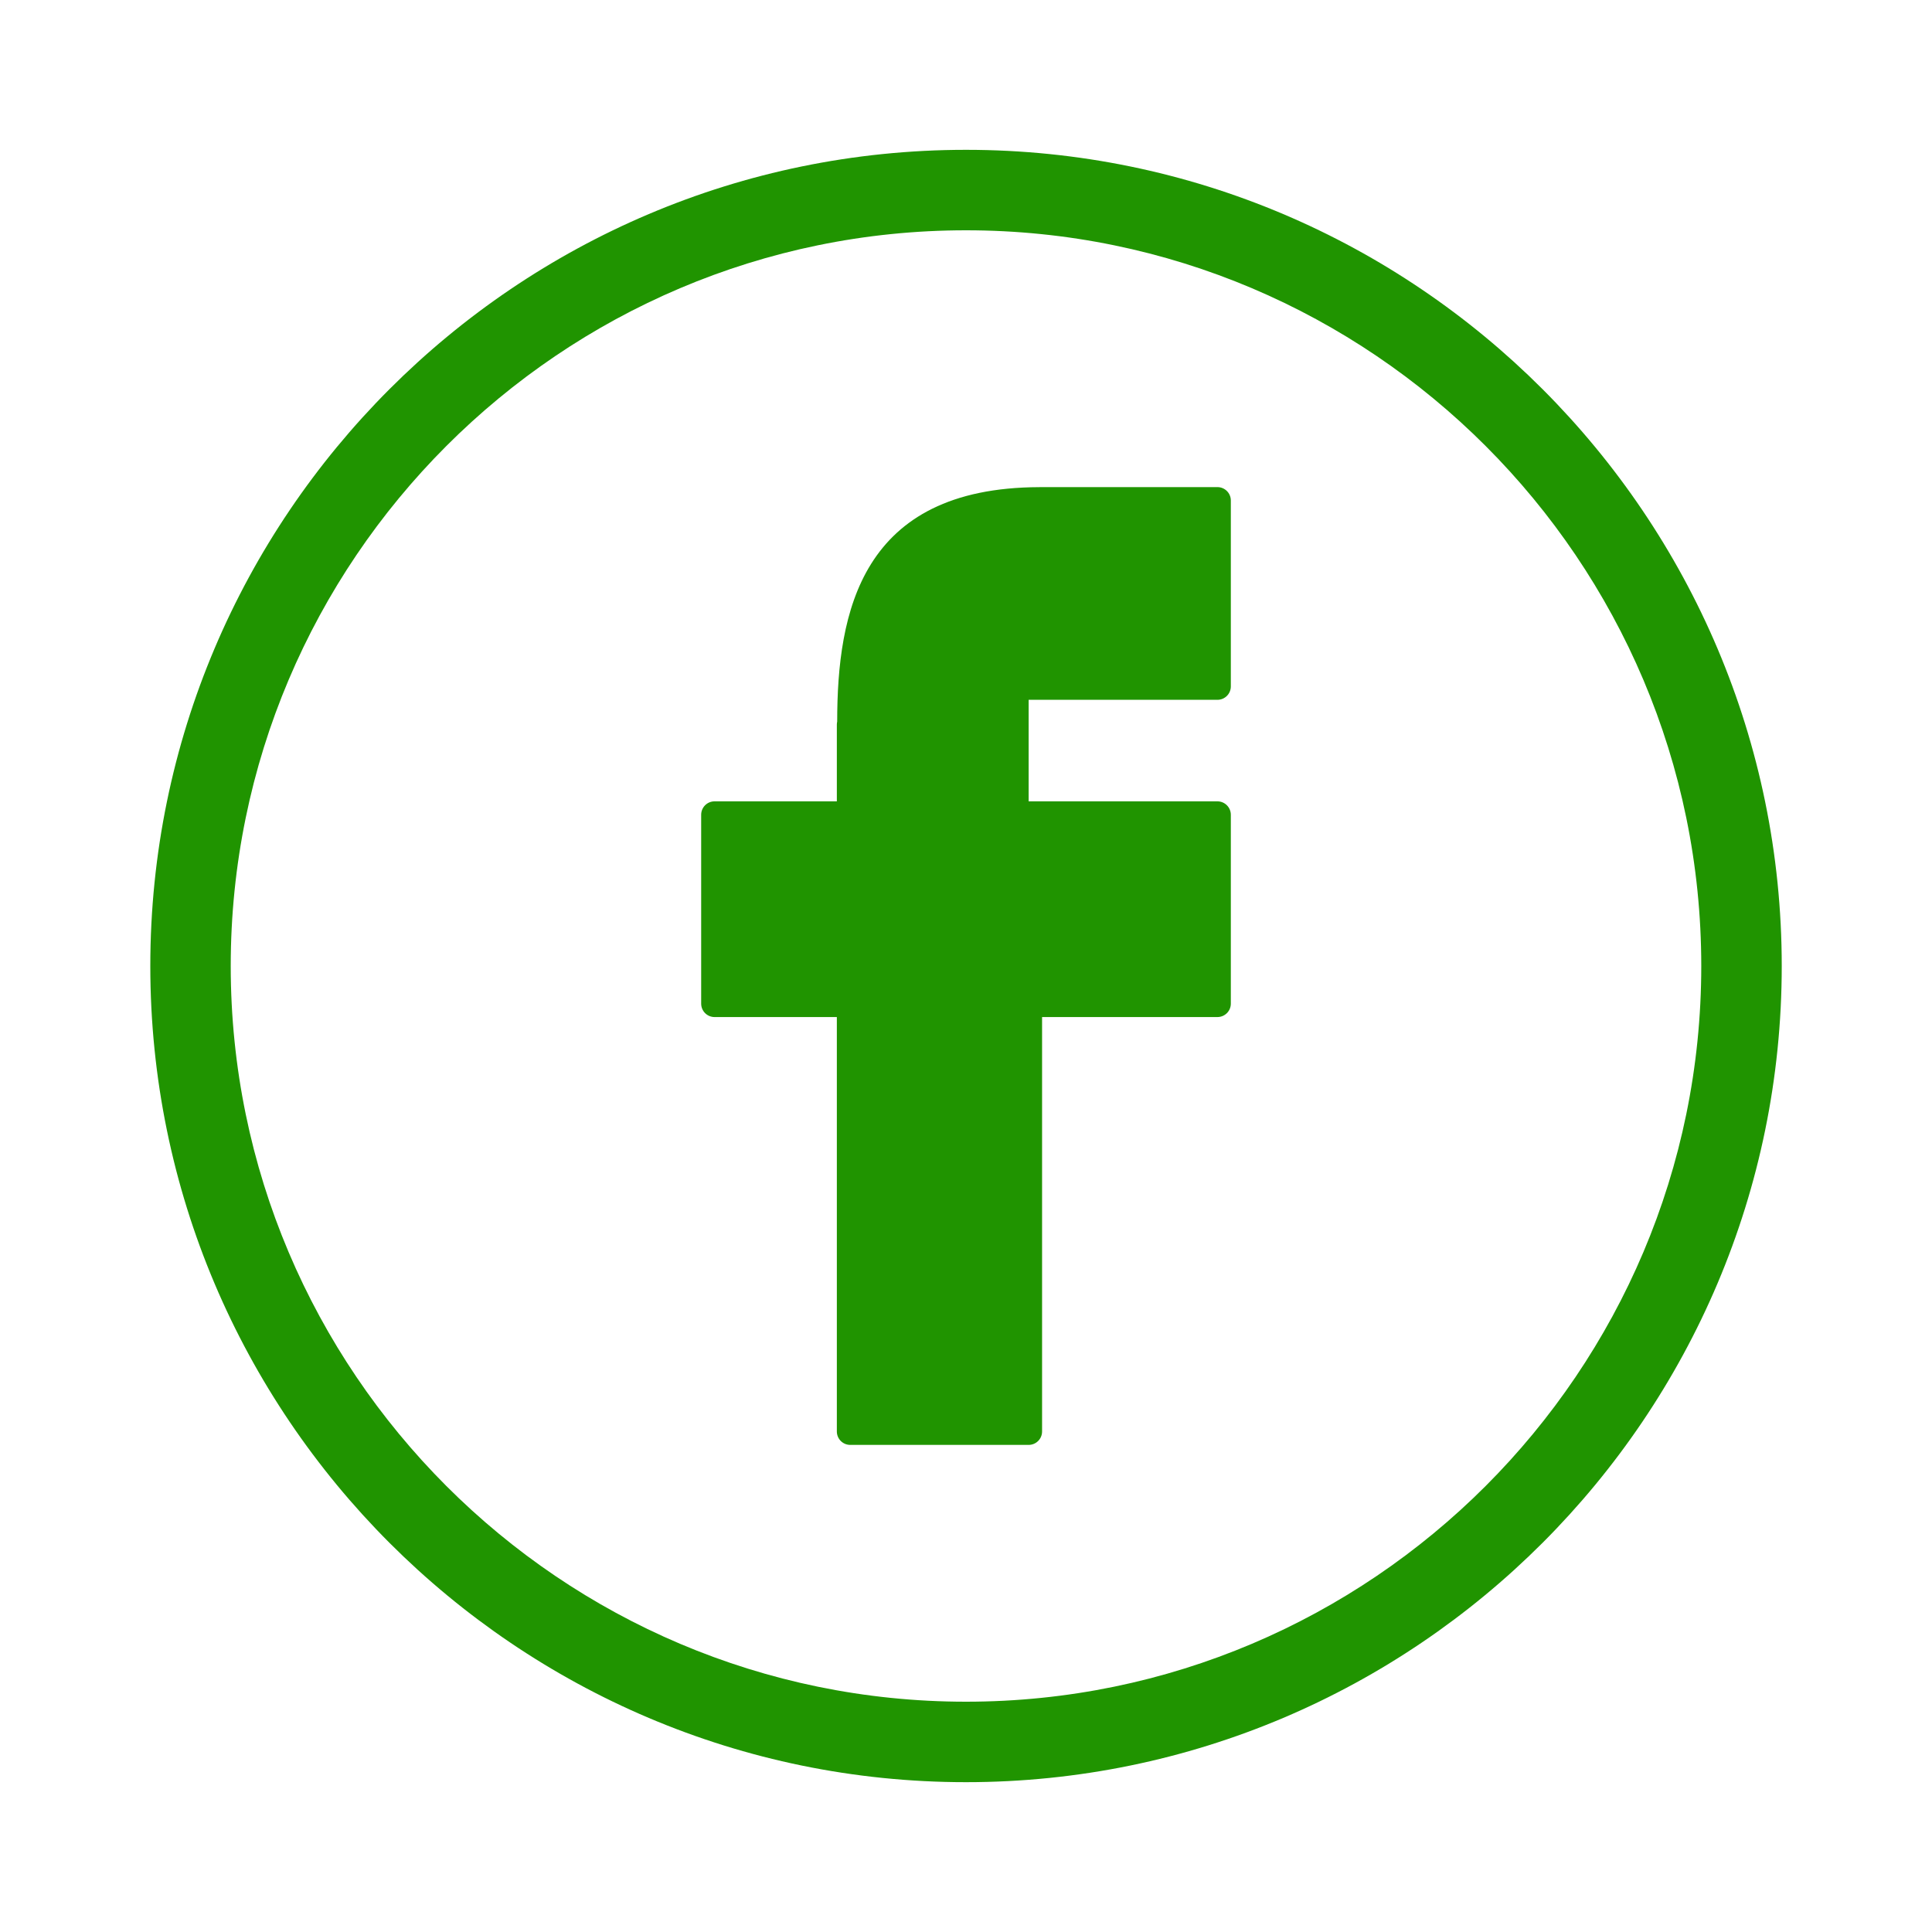
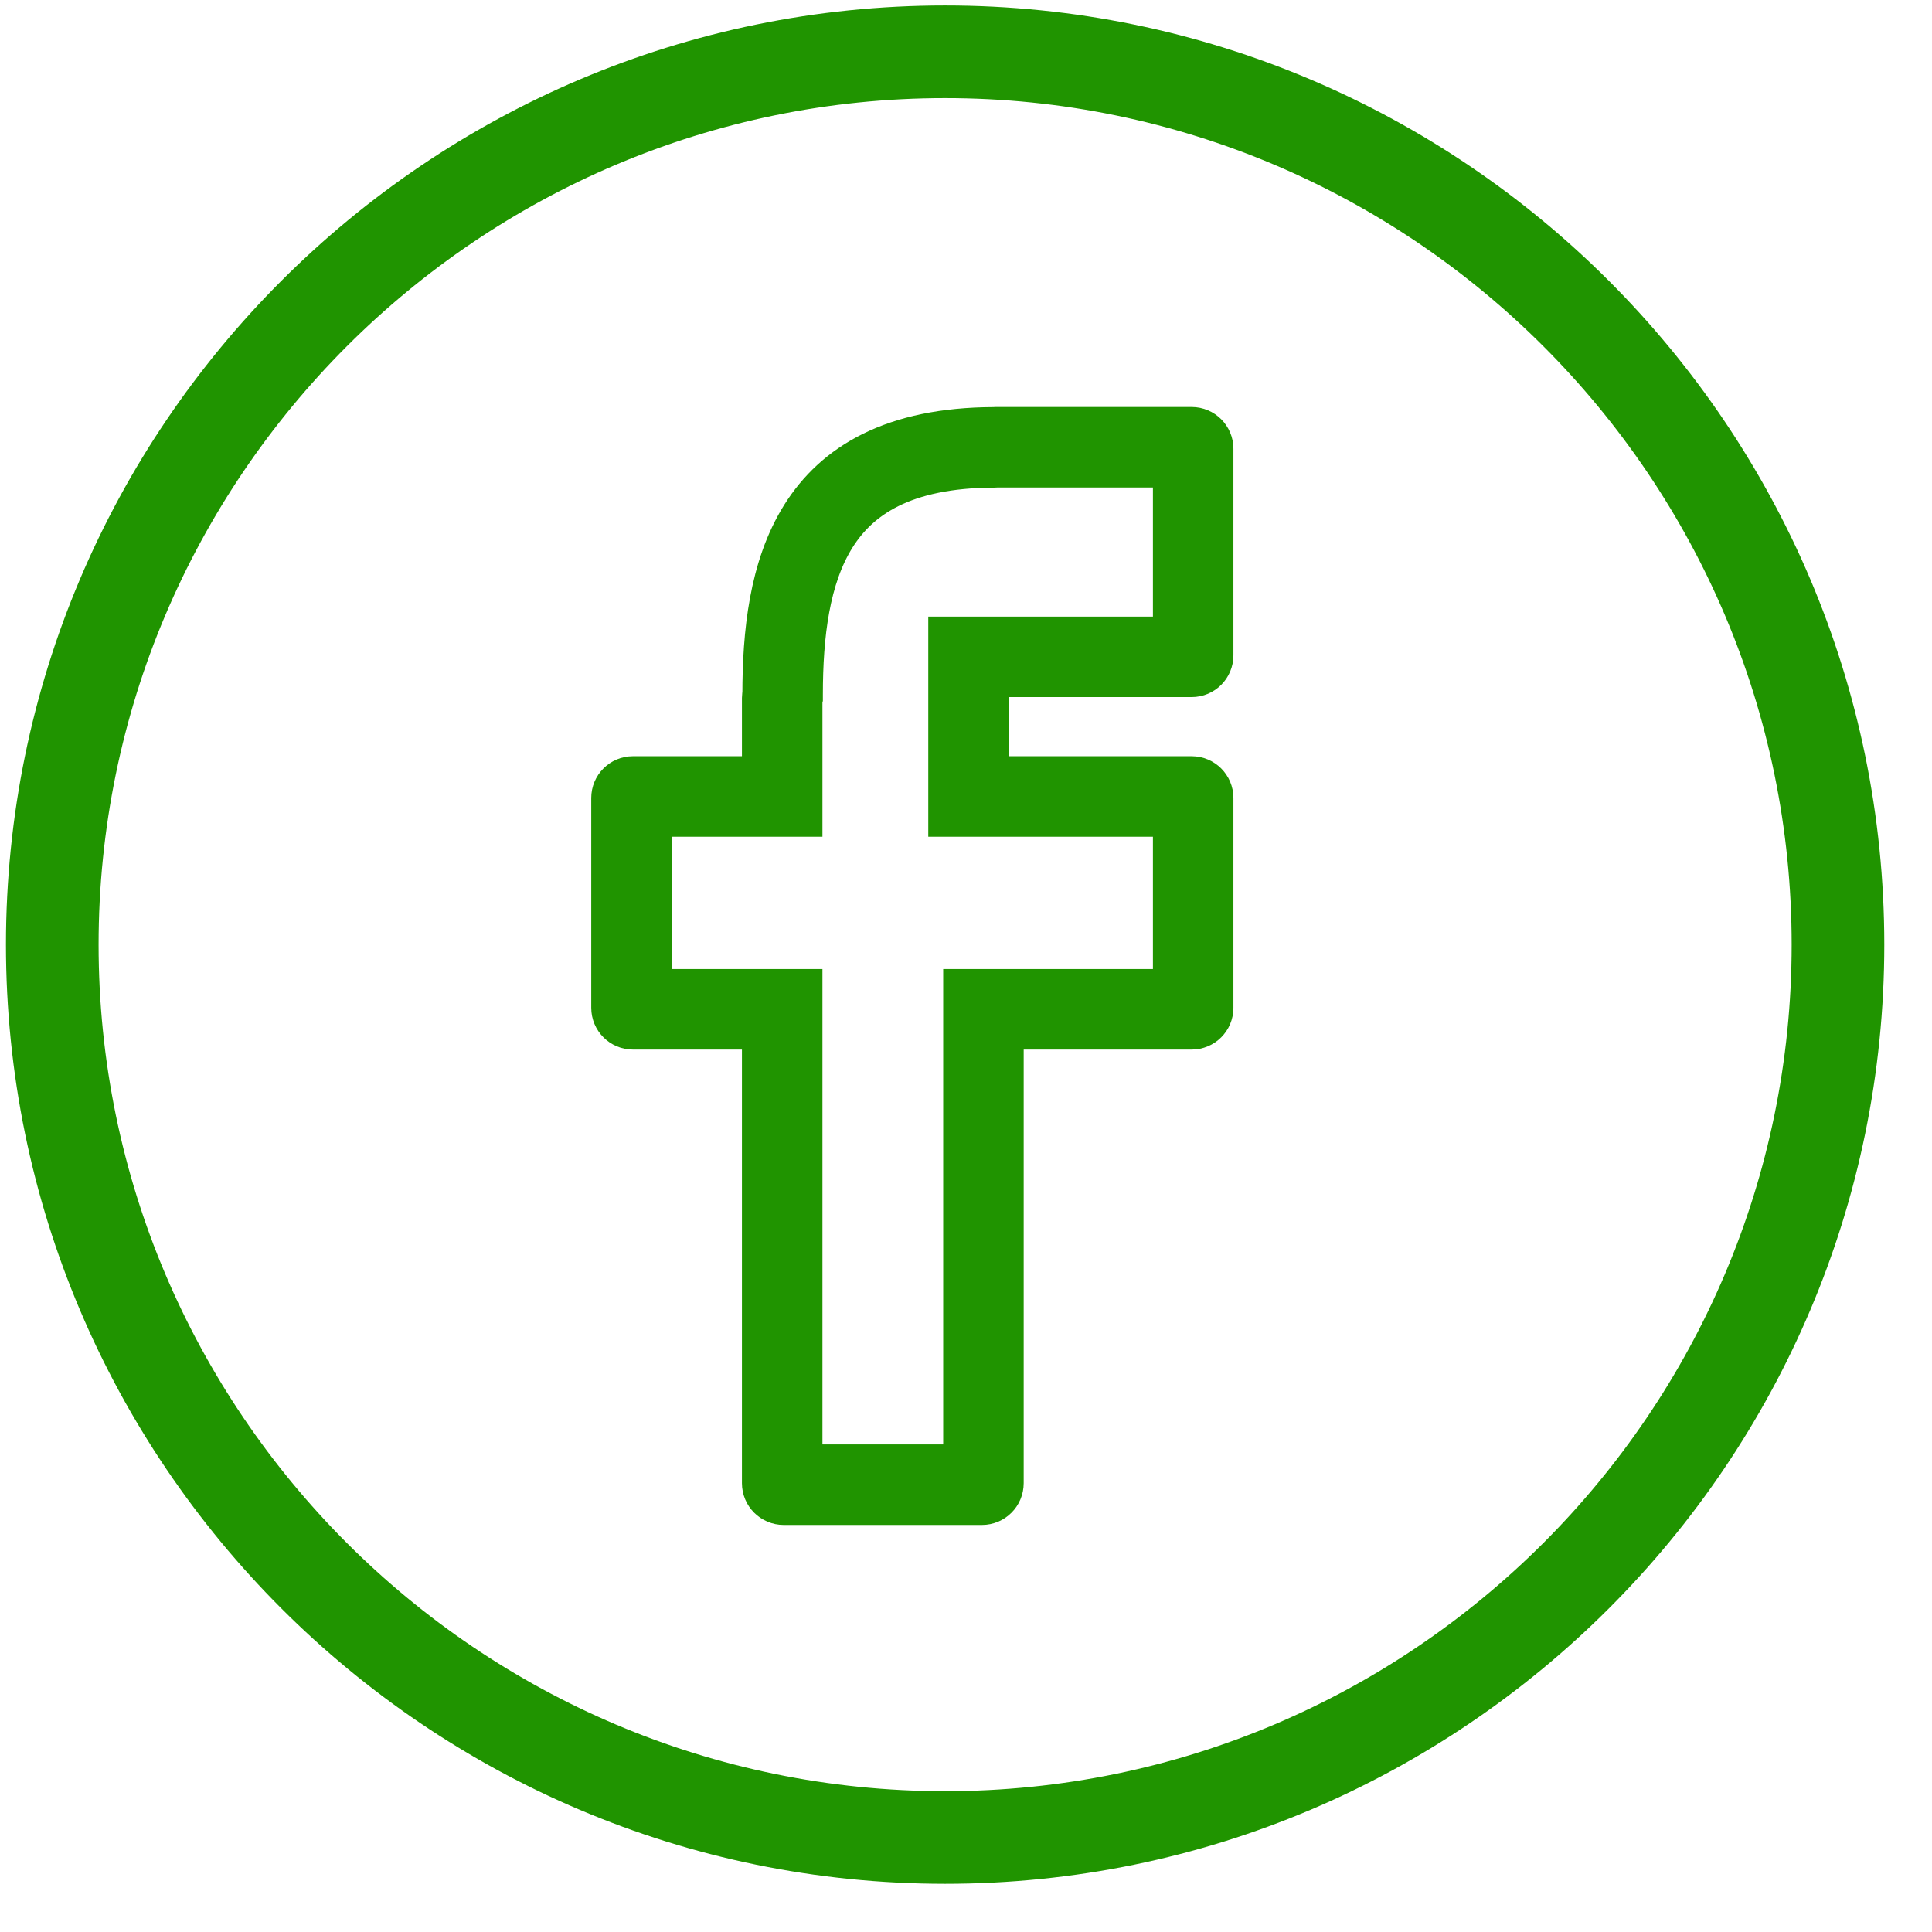
- <svg xmlns="http://www.w3.org/2000/svg" width="30" height="30" viewBox="0 0 40 40" fill="none">
-   <path d="M20 3.102C10.688 3.102 3.112 10.682 3.112 20C3.112 29.318 10.688 36.898 20 36.898C29.312 36.898 36.889 29.318 36.889 20C36.889 10.682 29.312 3.102 20 3.102ZM20 35.232C11.606 35.232 4.777 28.399 4.777 20C4.777 11.601 11.606 4.768 20 4.768C28.394 4.768 35.223 11.601 35.223 20C35.223 28.399 28.394 35.232 20 35.232Z" fill="#209400" />
-   <path d="M25.205 10.085H21.542C21.533 10.085 21.525 10.085 21.517 10.086C17.818 10.097 17.335 12.681 17.333 14.94C17.328 14.961 17.326 14.983 17.326 15.005V16.591H14.794C14.641 16.591 14.517 16.715 14.517 16.869V20.779C14.517 20.933 14.641 21.057 14.794 21.057H17.326V29.637C17.326 29.791 17.45 29.915 17.603 29.915H21.297C21.451 29.915 21.575 29.791 21.575 29.637V21.057H25.205C25.359 21.057 25.483 20.933 25.483 20.779V16.869C25.483 16.716 25.359 16.591 25.205 16.591H21.297V14.489H25.205C25.359 14.489 25.483 14.365 25.483 14.211V10.362C25.483 10.209 25.359 10.085 25.205 10.085Z" fill="#209400" />
+ <svg xmlns="http://www.w3.org/2000/svg" width="29" height="29" viewBox="0 0 36 36" fill="none">
+   <path d="M17.611 0.102C7.962 0.102 0.111 7.952 0.111 17.602C0.111 27.251 7.962 35.102 17.611 35.102C27.261 35.102 35.111 27.251 35.111 17.602C35.111 7.952 27.26 0.102 17.611 0.102ZM17.611 33.376C8.913 33.376 1.837 26.299 1.837 17.602C1.837 8.904 8.913 1.828 17.611 1.828C26.309 1.828 33.385 8.904 33.385 17.602C33.385 26.299 26.309 33.376 17.611 33.376Z" fill="#209400" />
+   <path d="M18.519 8.586L18.544 8.585L18.553 8.584H21.983V11.989H18.297H17.797V12.489V14.591V15.091H18.297H21.983V18.557H18.575H18.075V19.057V27.415H14.825V19.057V18.557H14.325H12.017V15.091H14.325H14.825V14.591V13.031L14.833 12.999L14.833 12.941C14.834 11.825 14.959 10.739 15.462 9.936C15.936 9.181 16.802 8.591 18.519 8.586ZM22.483 12.211V8.362C22.483 8.209 22.359 8.084 22.205 8.084H18.542C18.533 8.084 18.525 8.085 18.517 8.086C14.818 8.097 14.335 10.681 14.333 12.94C14.328 12.961 14.325 12.983 14.325 13.005V14.091V14.591H13.825H11.794C11.641 14.591 11.517 14.715 11.517 14.869V18.779C11.517 18.933 11.641 19.057 11.794 19.057H13.825H14.325V19.557V27.637C14.325 27.791 14.45 27.915 14.603 27.915H18.297C18.451 27.915 18.575 27.791 18.575 27.637V19.557V19.057H19.075H22.205C22.359 19.057 22.483 18.933 22.483 18.779V14.869C22.483 14.716 22.359 14.591 22.205 14.591H18.797H18.297V14.091V12.989V12.489H18.797H22.205C22.359 12.489 22.483 12.365 22.483 12.211Z" stroke="#209400" />
</svg>
